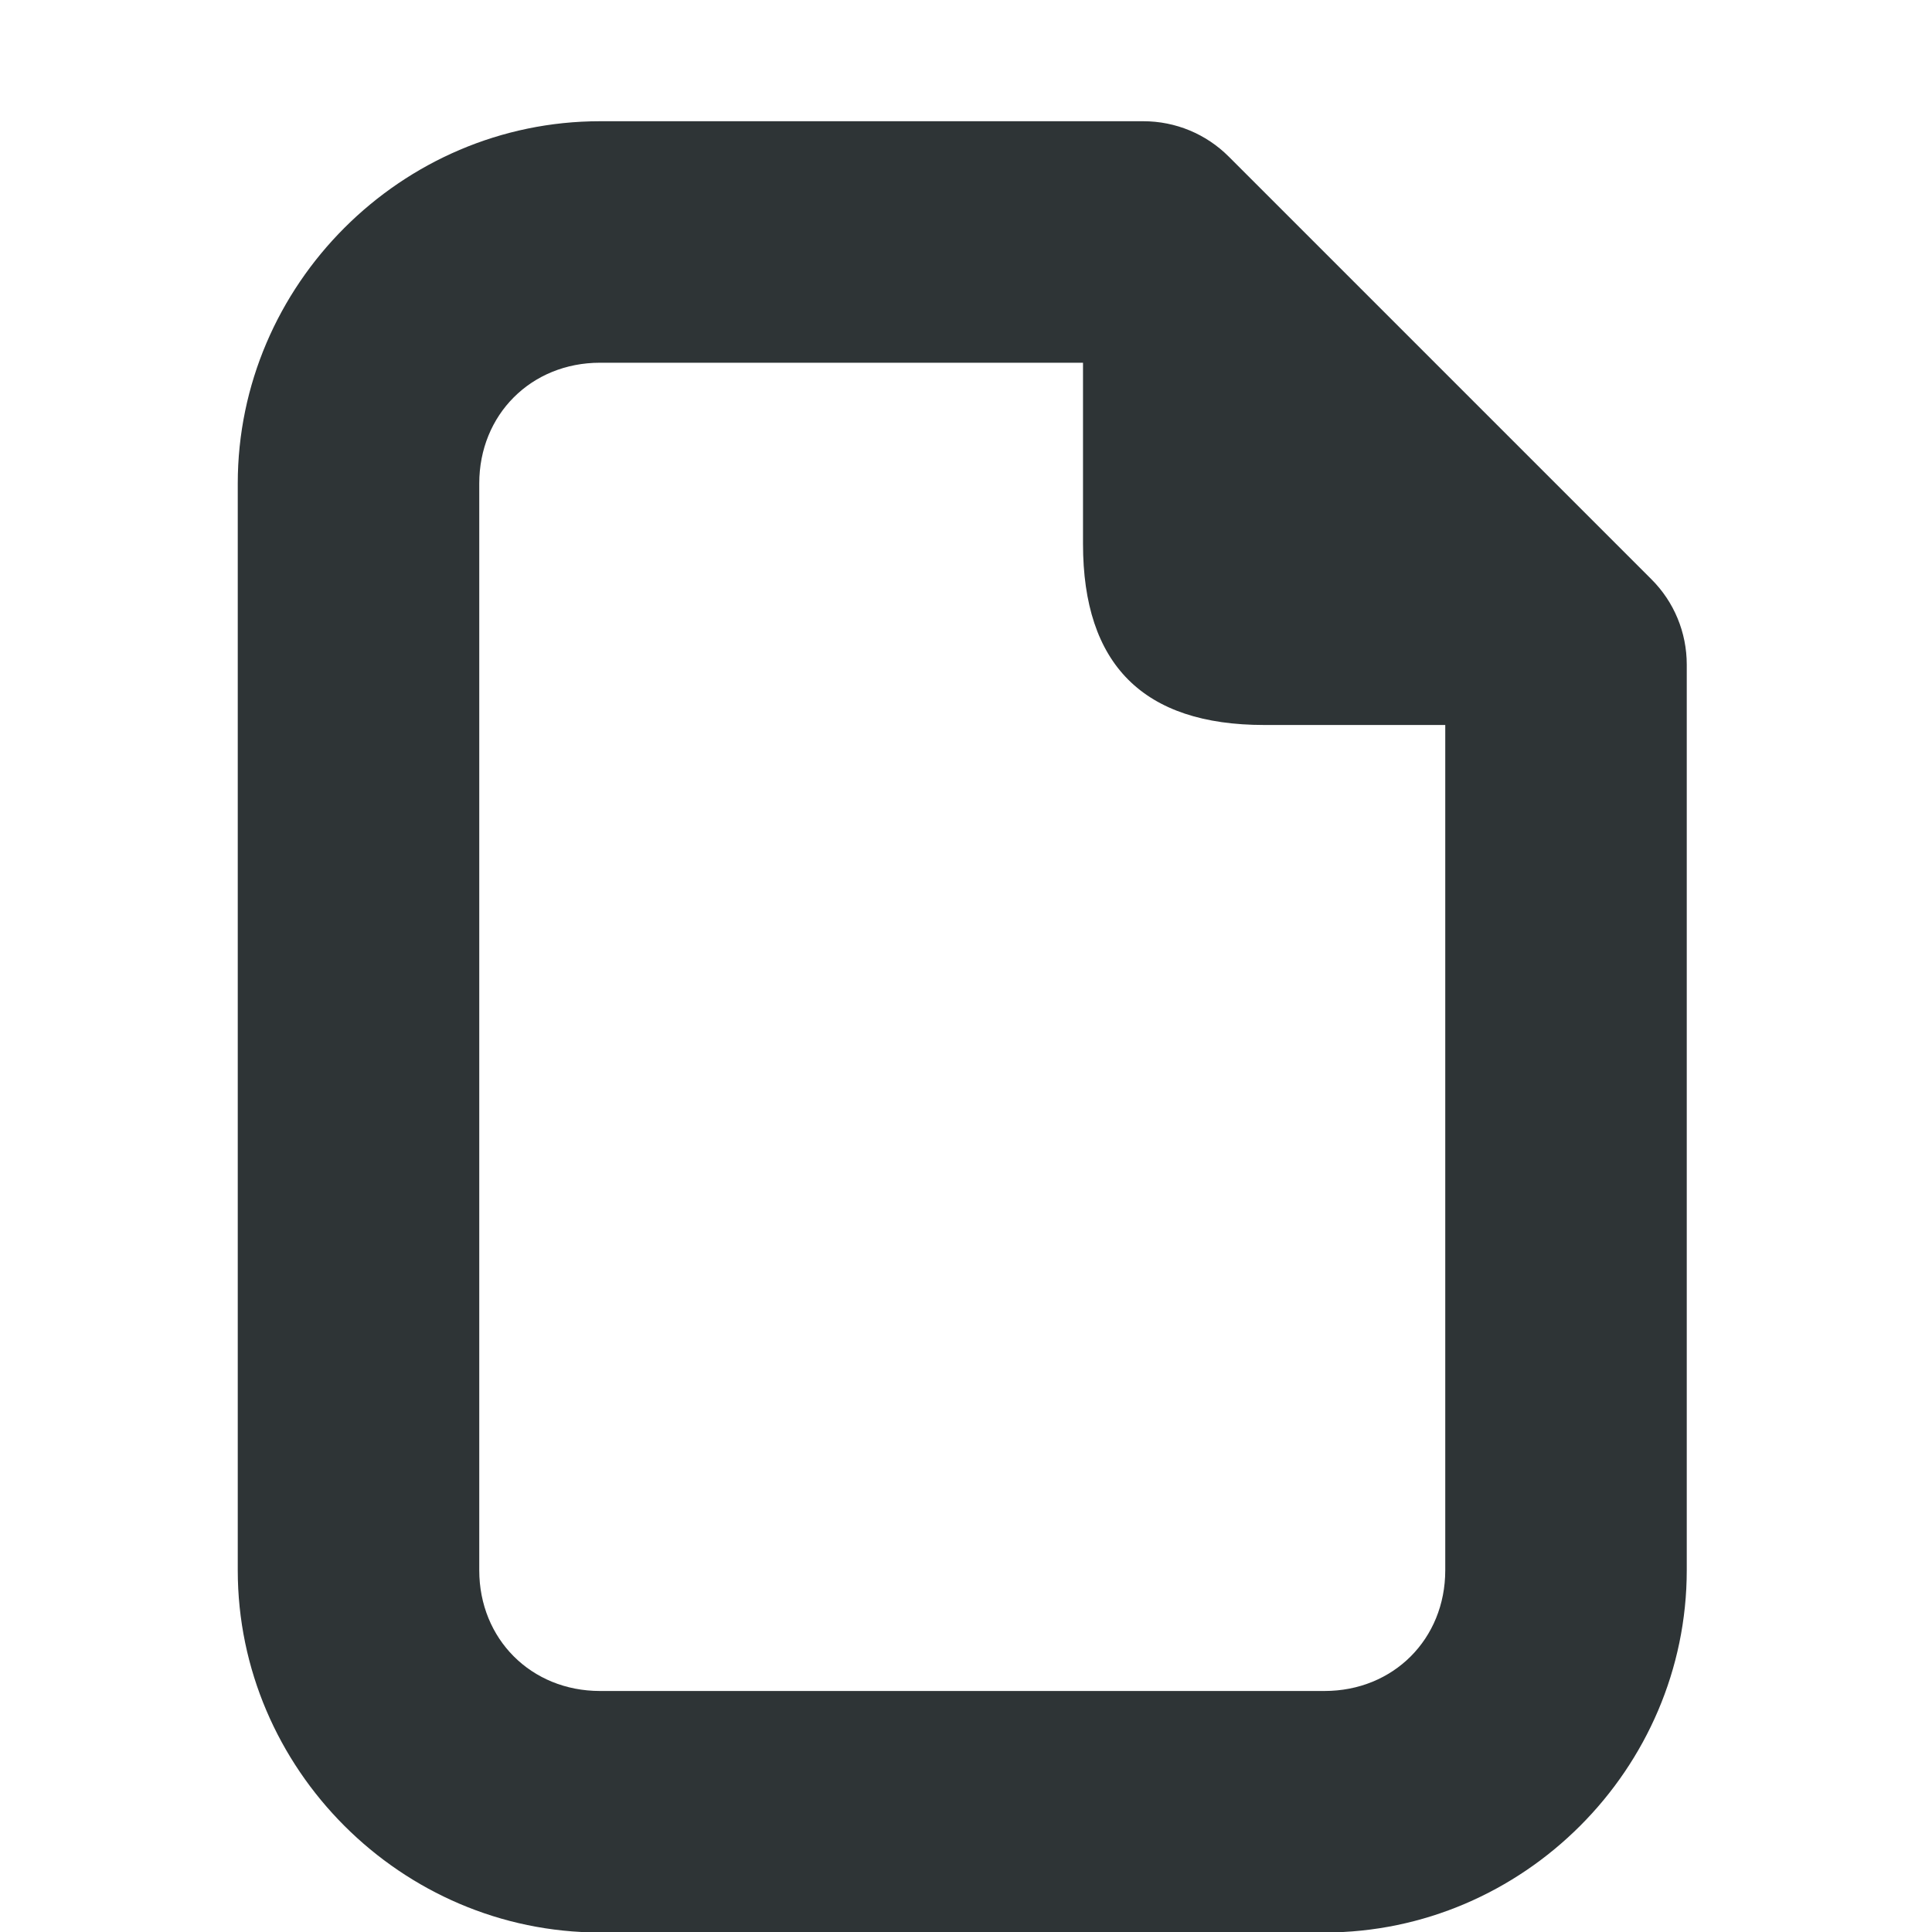
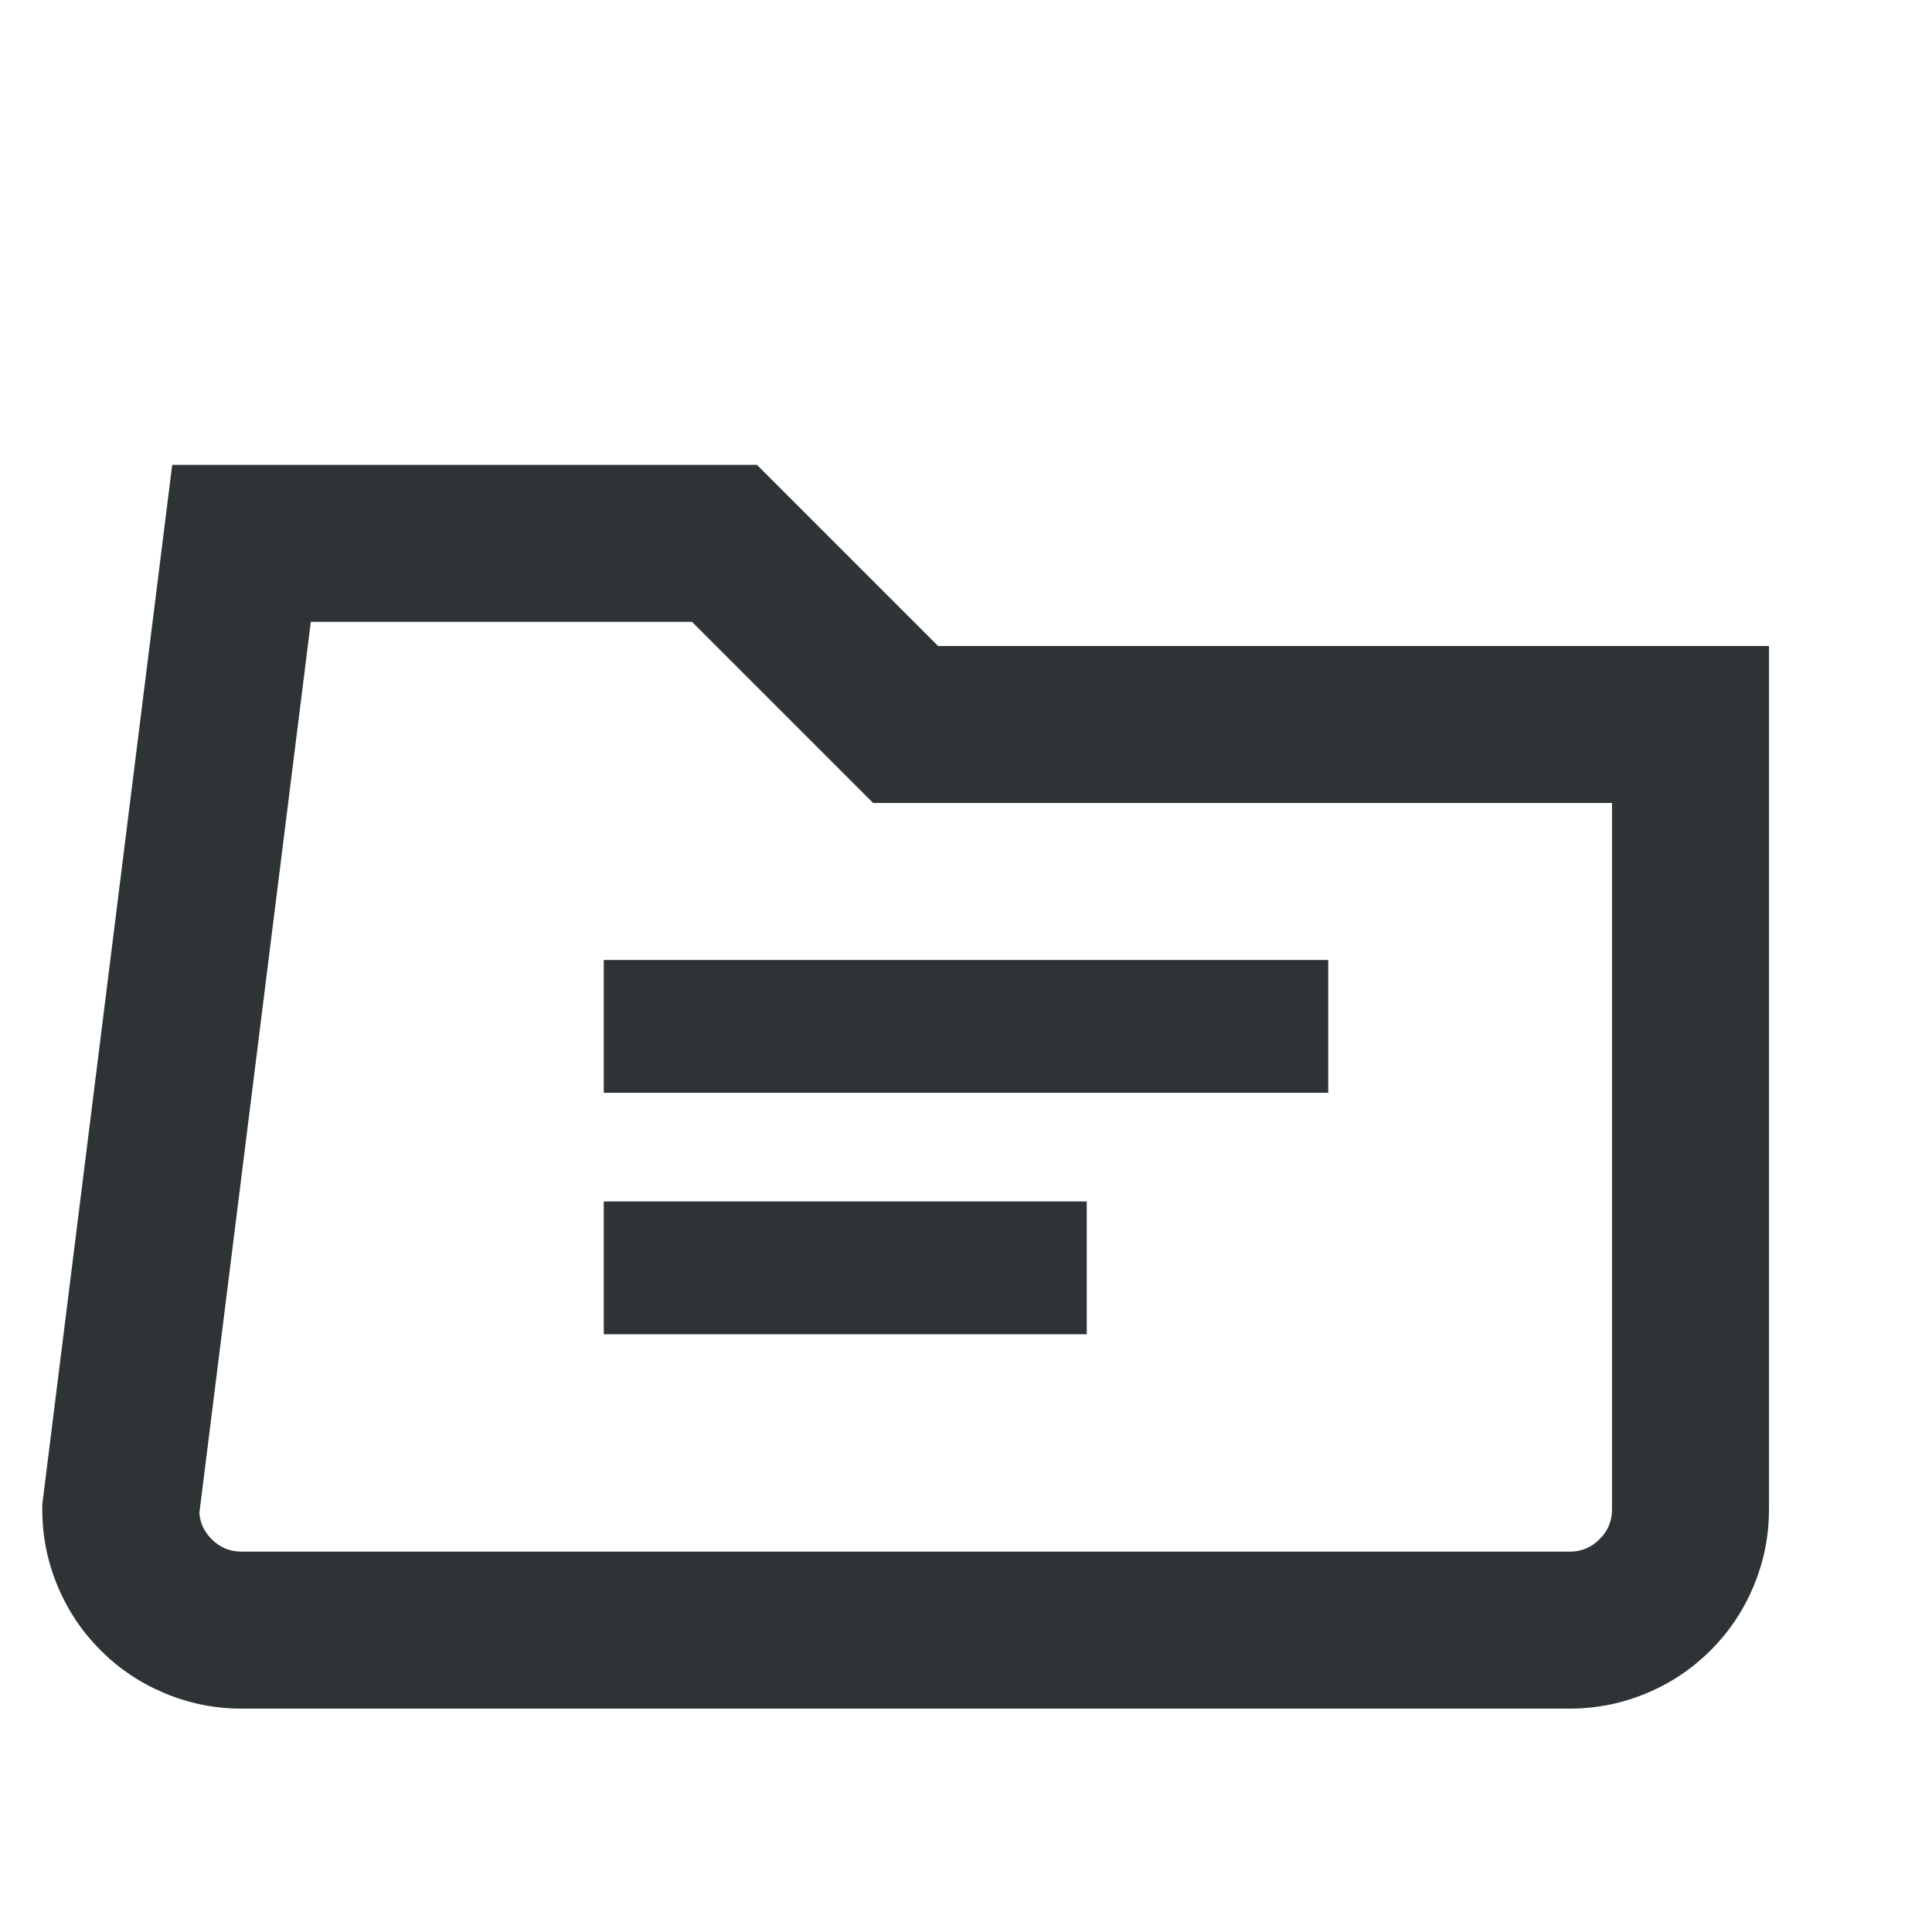
- <svg xmlns="http://www.w3.org/2000/svg" width="16px" height="16px" viewBox="0 0 16 16">
-   <path fill="#2e3436" d="M4.969 1.004c-1.645 0-3 1.355-3 3v9c0 1.645 1.355 3 3 3h6c1.645 0 3-1.355 3-3v-7.5c0-.266-.105-.52-.293-.707l-3.5-3.5c-.188-.188-.441-.293-.707-.293zm0 2h4v1.5q0 1.5 1.5 1.5h1.5v7c0 .57-.43 1-1 1h-6c-.57 0-1-.43-1-1v-9c0-.57.43-1 1-1m0 0" />
+ <svg xmlns="http://www.w3.org/2000/svg" width="16" height="16" viewBox="0 0 16 16">
+   <path fill="#2e3436" d="M6.269,3.85 L7.769,5.35 L14.65,5.35 L14.65,12.5 Q14.65,12.835 14.52,13.142 Q14.395,13.439 14.167,13.667 Q13.939,13.895 13.642,14.02 Q13.335,14.15 13,14.15 L2,14.15 Q1.665,14.15 1.358,14.02 Q1.061,13.895 0.833,13.667 Q0.605,13.439 0.48,13.142 Q0.35,12.835 0.35,12.5 L0.35,12.46 L1.426,3.85 Z M2.574,5.15 L1.651,12.531 Q1.661,12.656 1.753,12.747 Q1.855,12.85 2,12.85 L13,12.85 Q13.145,12.85 13.247,12.747 Q13.35,12.645 13.35,12.5 L13.35,6.65 L7.231,6.65 L5.731,5.15 Z M5,7.95 L11,7.95 L11,9.05 L5,9.05 Z M5,9.95 L9,9.95 L9,11.05 L5,11.05 Z" />
</svg>
